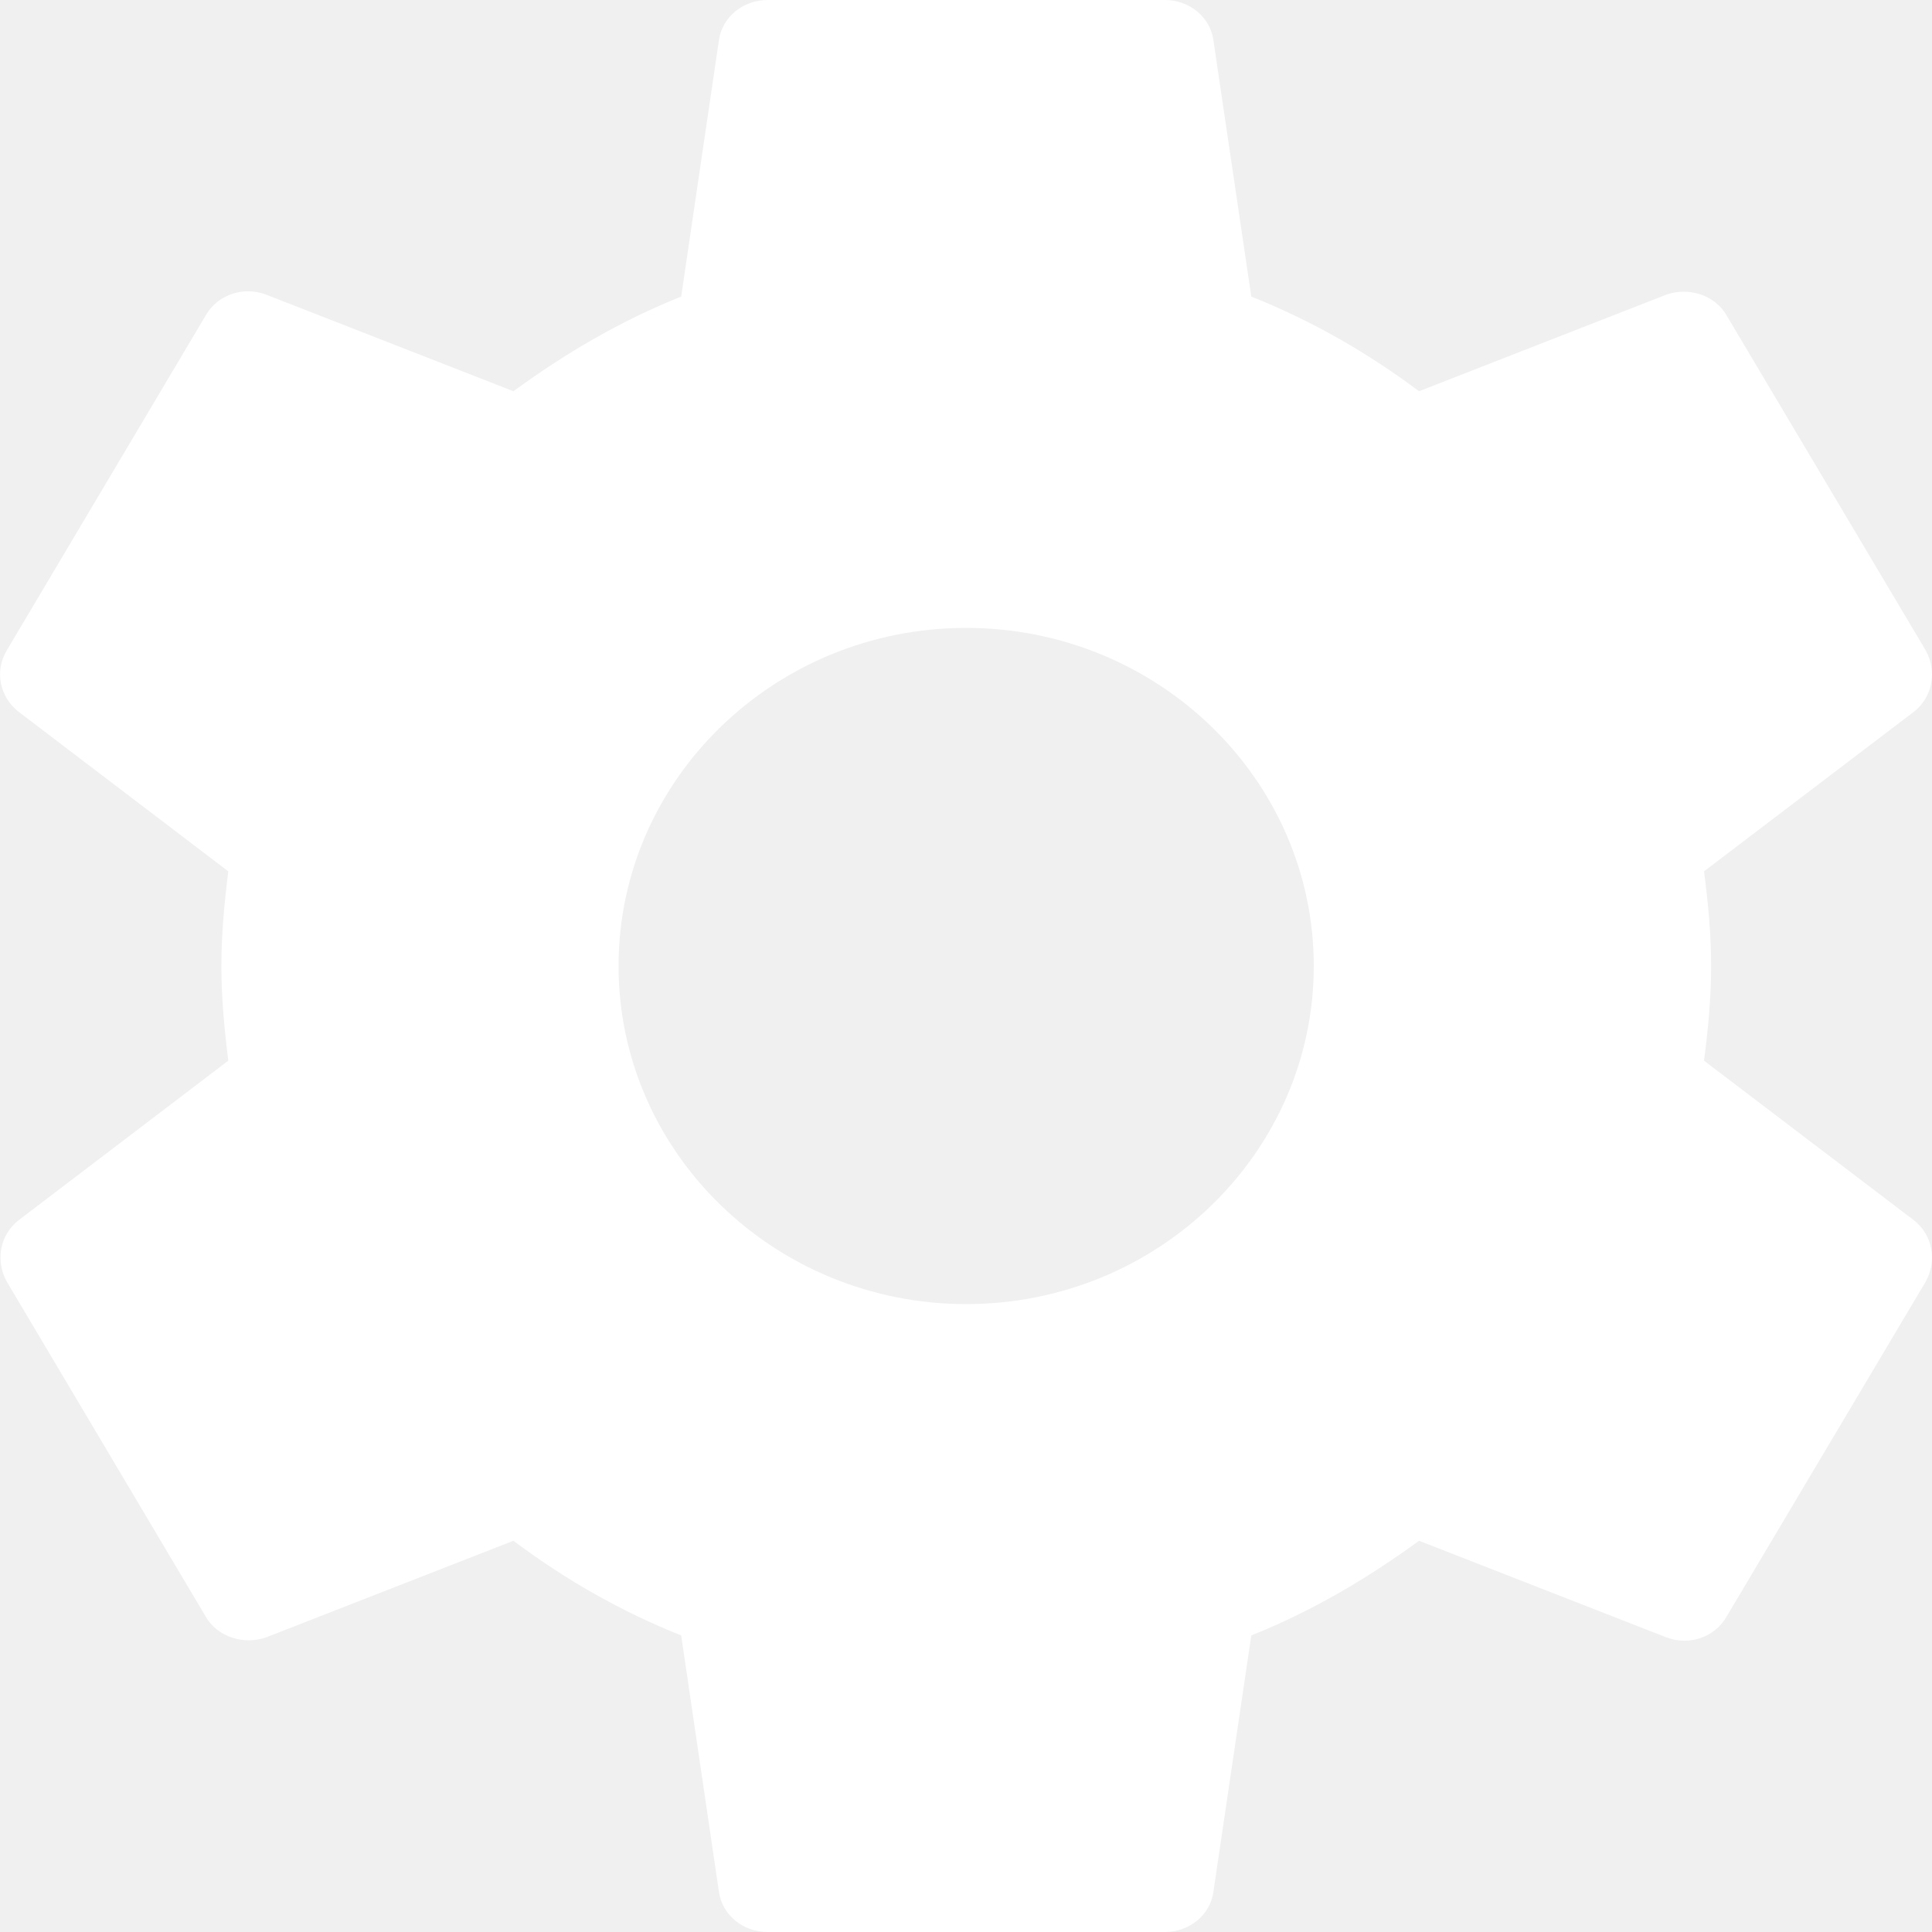
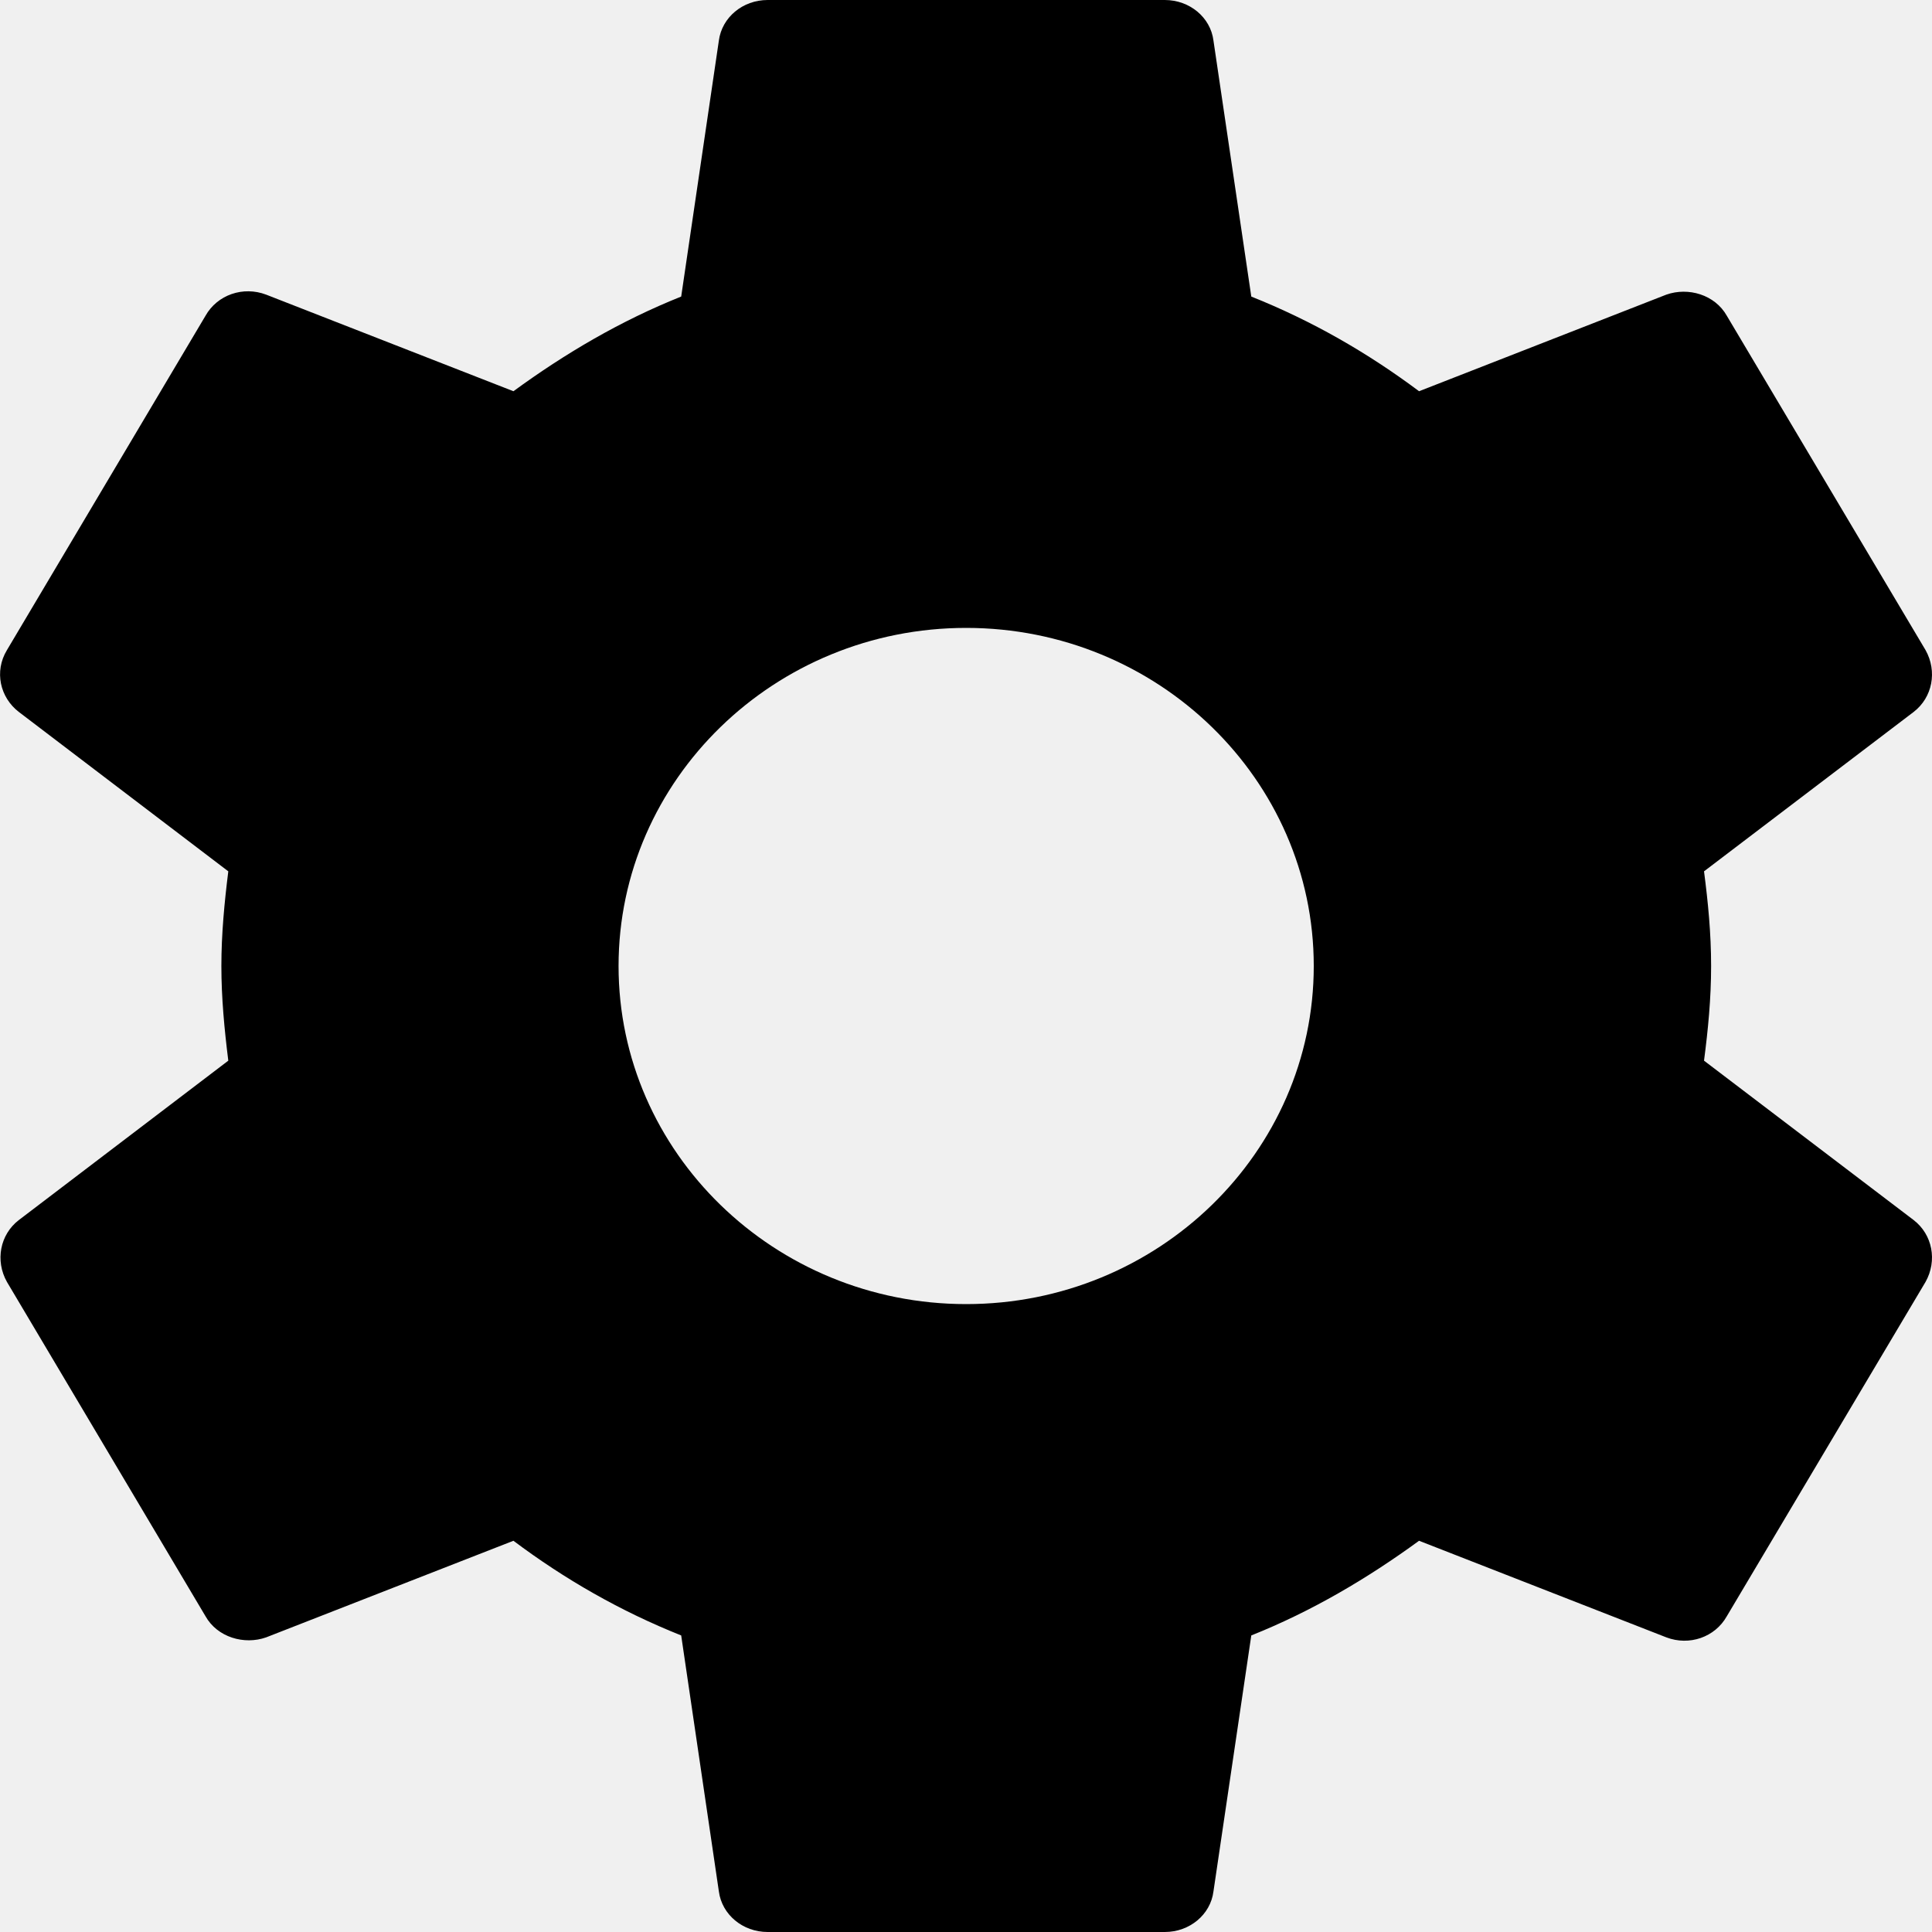
<svg xmlns="http://www.w3.org/2000/svg" width="12" height="12" fill="none" viewBox="0 0 12 12">
-   <path fill="#fff" d="M10.584 6.588C10.609 6.396 10.628 6.204 10.628 6C10.628 5.796 10.609 5.604 10.584 5.412L11.886 4.422C12.003 4.332 12.034 4.17 11.96 4.038L10.726 1.962C10.652 1.83 10.486 1.782 10.35 1.83L8.814 2.43C8.493 2.19 8.148 1.992 7.772 1.842L7.537 0.252C7.519 0.108 7.389 0 7.235 0H4.768C4.613 0 4.484 0.108 4.465 0.252L4.231 1.842C3.855 1.992 3.509 2.196 3.189 2.43L1.653 1.83C1.511 1.776 1.35 1.83 1.276 1.962L0.043 4.038C-0.037 4.17 -0 4.332 0.117 4.422L1.418 5.412C1.394 5.604 1.375 5.802 1.375 6C1.375 6.198 1.394 6.396 1.418 6.588L0.117 7.578C-0 7.668 -0.031 7.83 0.043 7.962L1.276 10.038C1.35 10.17 1.517 10.218 1.653 10.17L3.189 9.57C3.509 9.81 3.855 10.008 4.231 10.158L4.465 11.748C4.484 11.892 4.613 12 4.768 12H7.235C7.389 12 7.519 11.892 7.537 11.748L7.772 10.158C8.148 10.008 8.493 9.804 8.814 9.57L10.35 10.17C10.492 10.224 10.652 10.17 10.726 10.038L11.96 7.962C12.034 7.83 12.003 7.668 11.886 7.578L10.584 6.588ZM6.001 8.1C4.811 8.1 3.842 7.158 3.842 6C3.842 4.842 4.811 3.9 6.001 3.9C7.192 3.9 8.16 4.842 8.16 6C8.16 7.158 7.192 8.1 6.001 8.1Z" />
+   <path fill="currentColor" d="M10.584 6.588C10.609 6.396 10.628 6.204 10.628 6C10.628 5.796 10.609 5.604 10.584 5.412L11.886 4.422C12.003 4.332 12.034 4.17 11.96 4.038L10.726 1.962C10.652 1.83 10.486 1.782 10.35 1.83L8.814 2.43C8.493 2.19 8.148 1.992 7.772 1.842L7.537 0.252C7.519 0.108 7.389 0 7.235 0H4.768C4.613 0 4.484 0.108 4.465 0.252L4.231 1.842C3.855 1.992 3.509 2.196 3.189 2.43L1.653 1.83C1.511 1.776 1.35 1.83 1.276 1.962L0.043 4.038C-0.037 4.17 -0 4.332 0.117 4.422L1.418 5.412C1.394 5.604 1.375 5.802 1.375 6C1.375 6.198 1.394 6.396 1.418 6.588L0.117 7.578C-0 7.668 -0.031 7.83 0.043 7.962L1.276 10.038C1.35 10.17 1.517 10.218 1.653 10.17L3.189 9.57C3.509 9.81 3.855 10.008 4.231 10.158L4.465 11.748C4.484 11.892 4.613 12 4.768 12H7.235C7.389 12 7.519 11.892 7.537 11.748L7.772 10.158C8.148 10.008 8.493 9.804 8.814 9.57L10.35 10.17C10.492 10.224 10.652 10.17 10.726 10.038L11.96 7.962C12.034 7.83 12.003 7.668 11.886 7.578L10.584 6.588ZM6.001 8.1C4.811 8.1 3.842 7.158 3.842 6C3.842 4.842 4.811 3.9 6.001 3.9C7.192 3.9 8.16 4.842 8.16 6C8.16 7.158 7.192 8.1 6.001 8.1Z" />
</svg>
